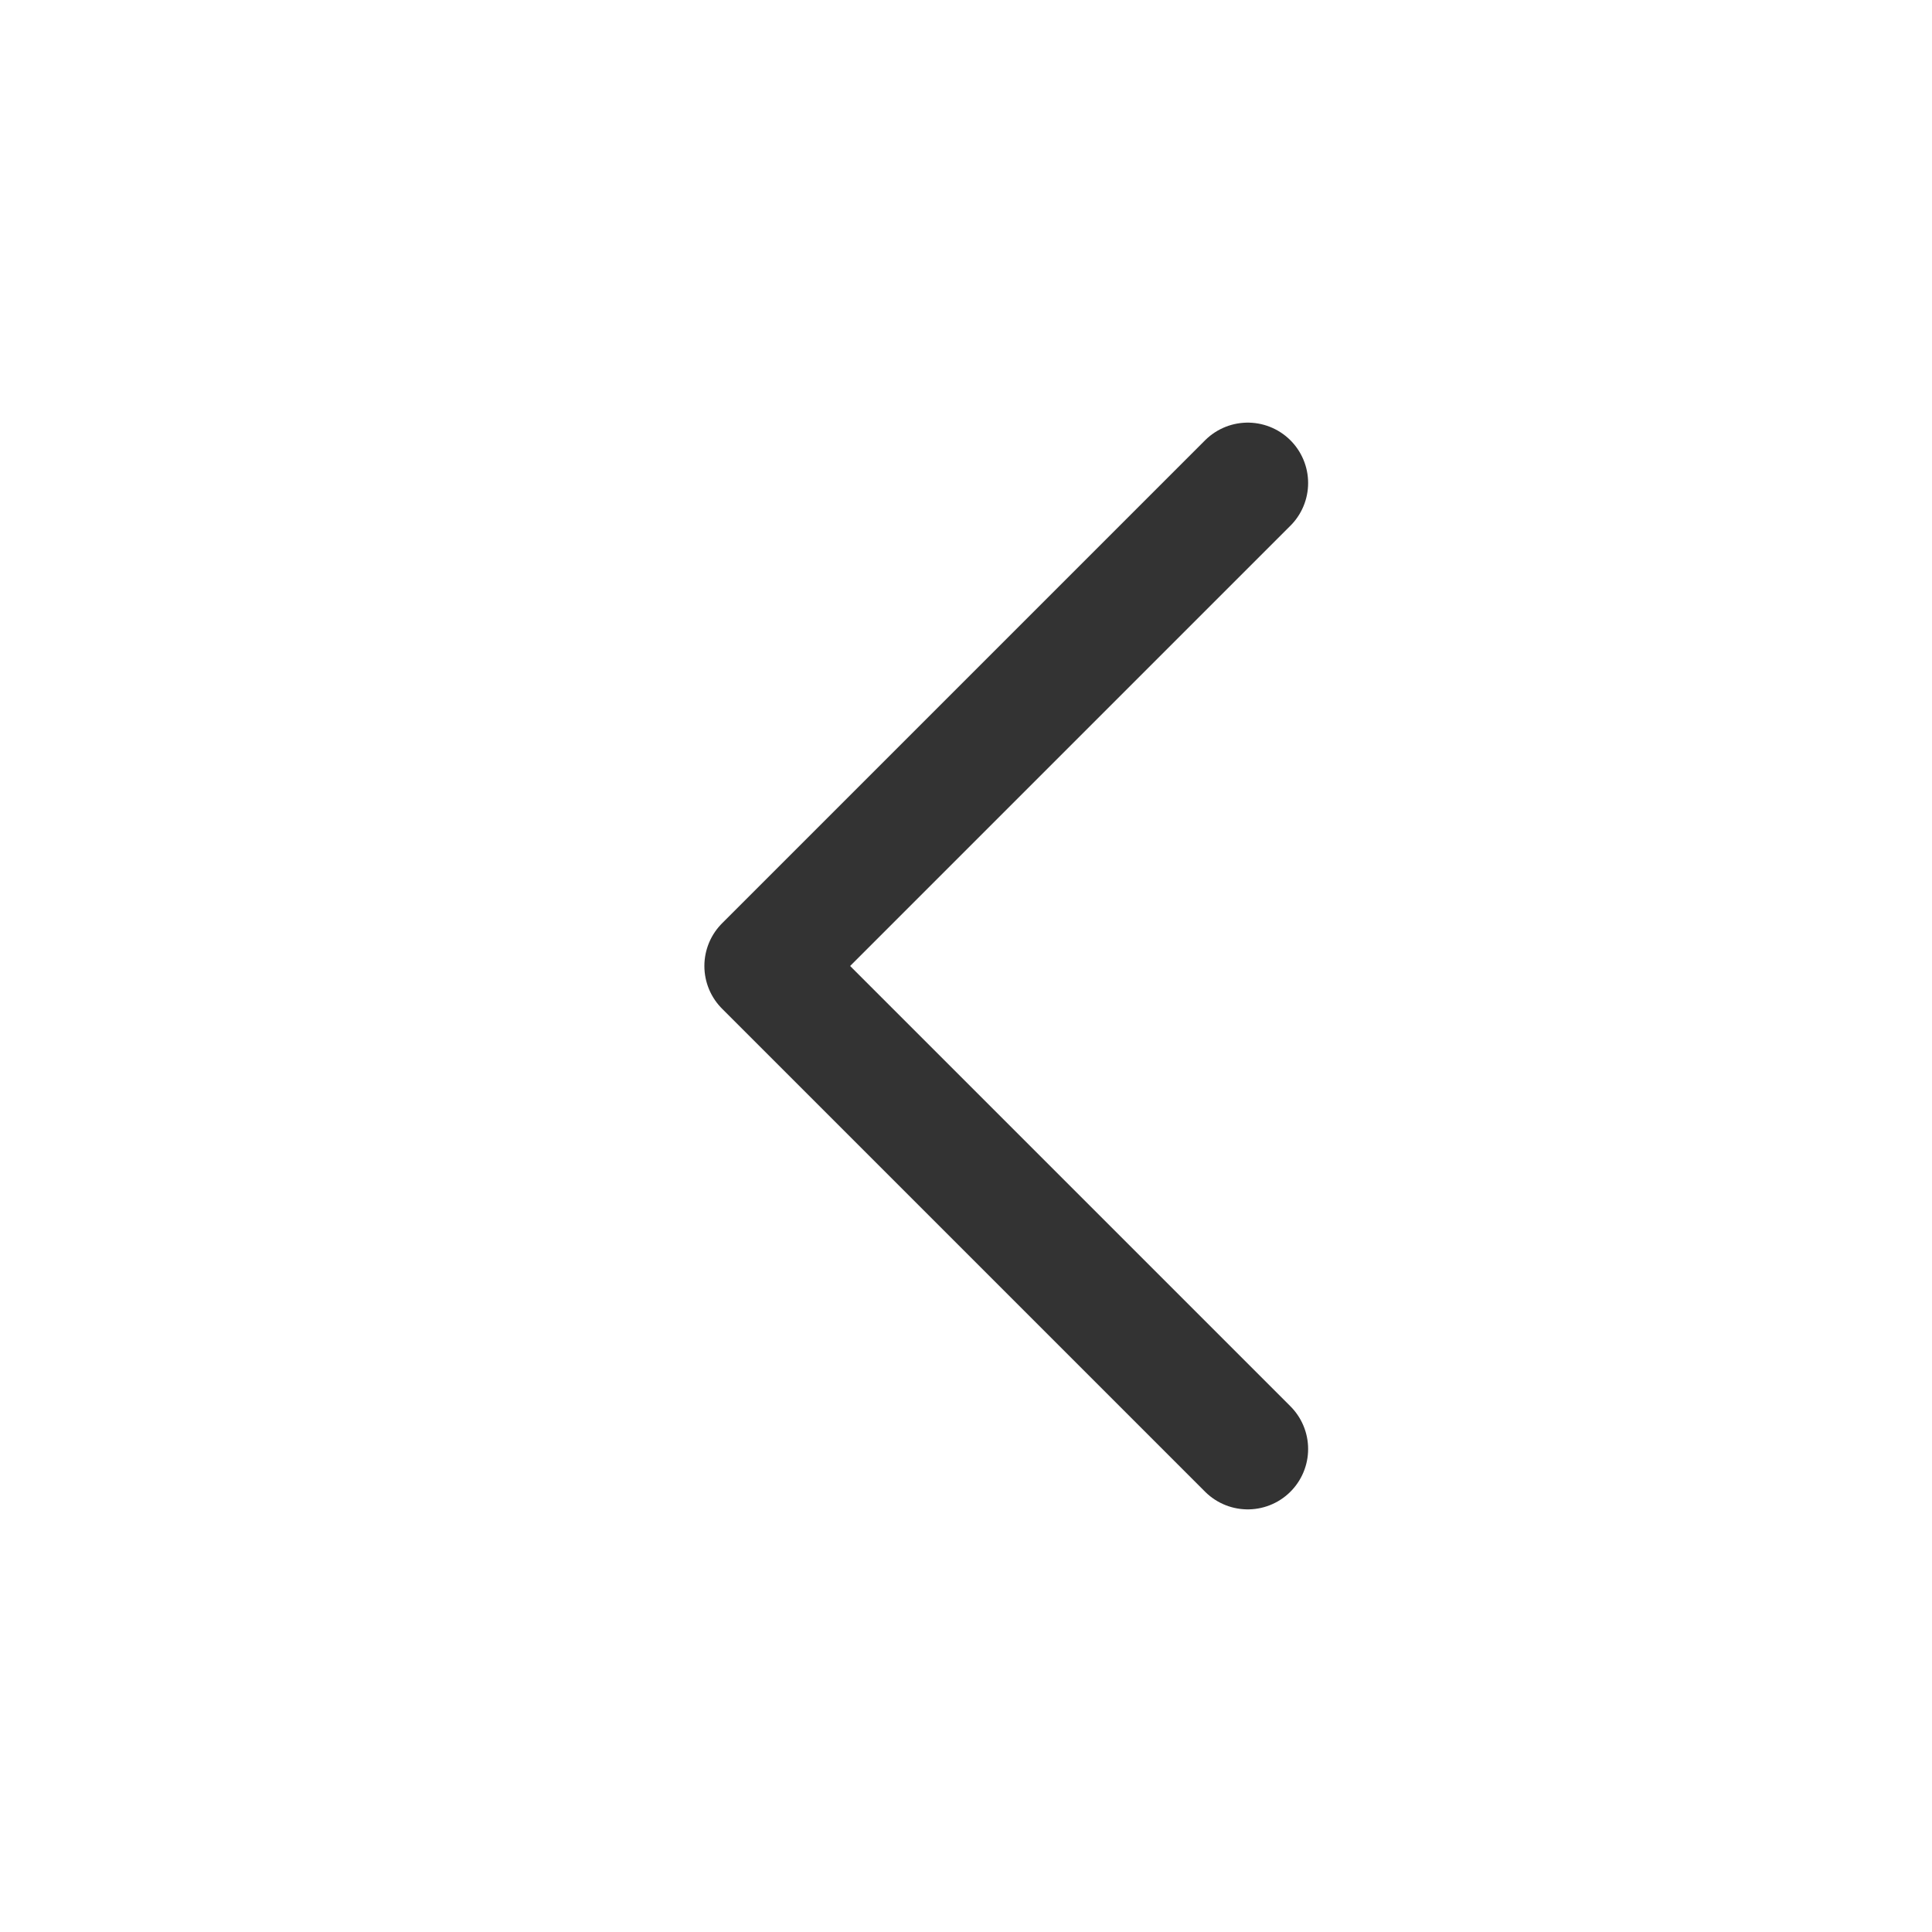
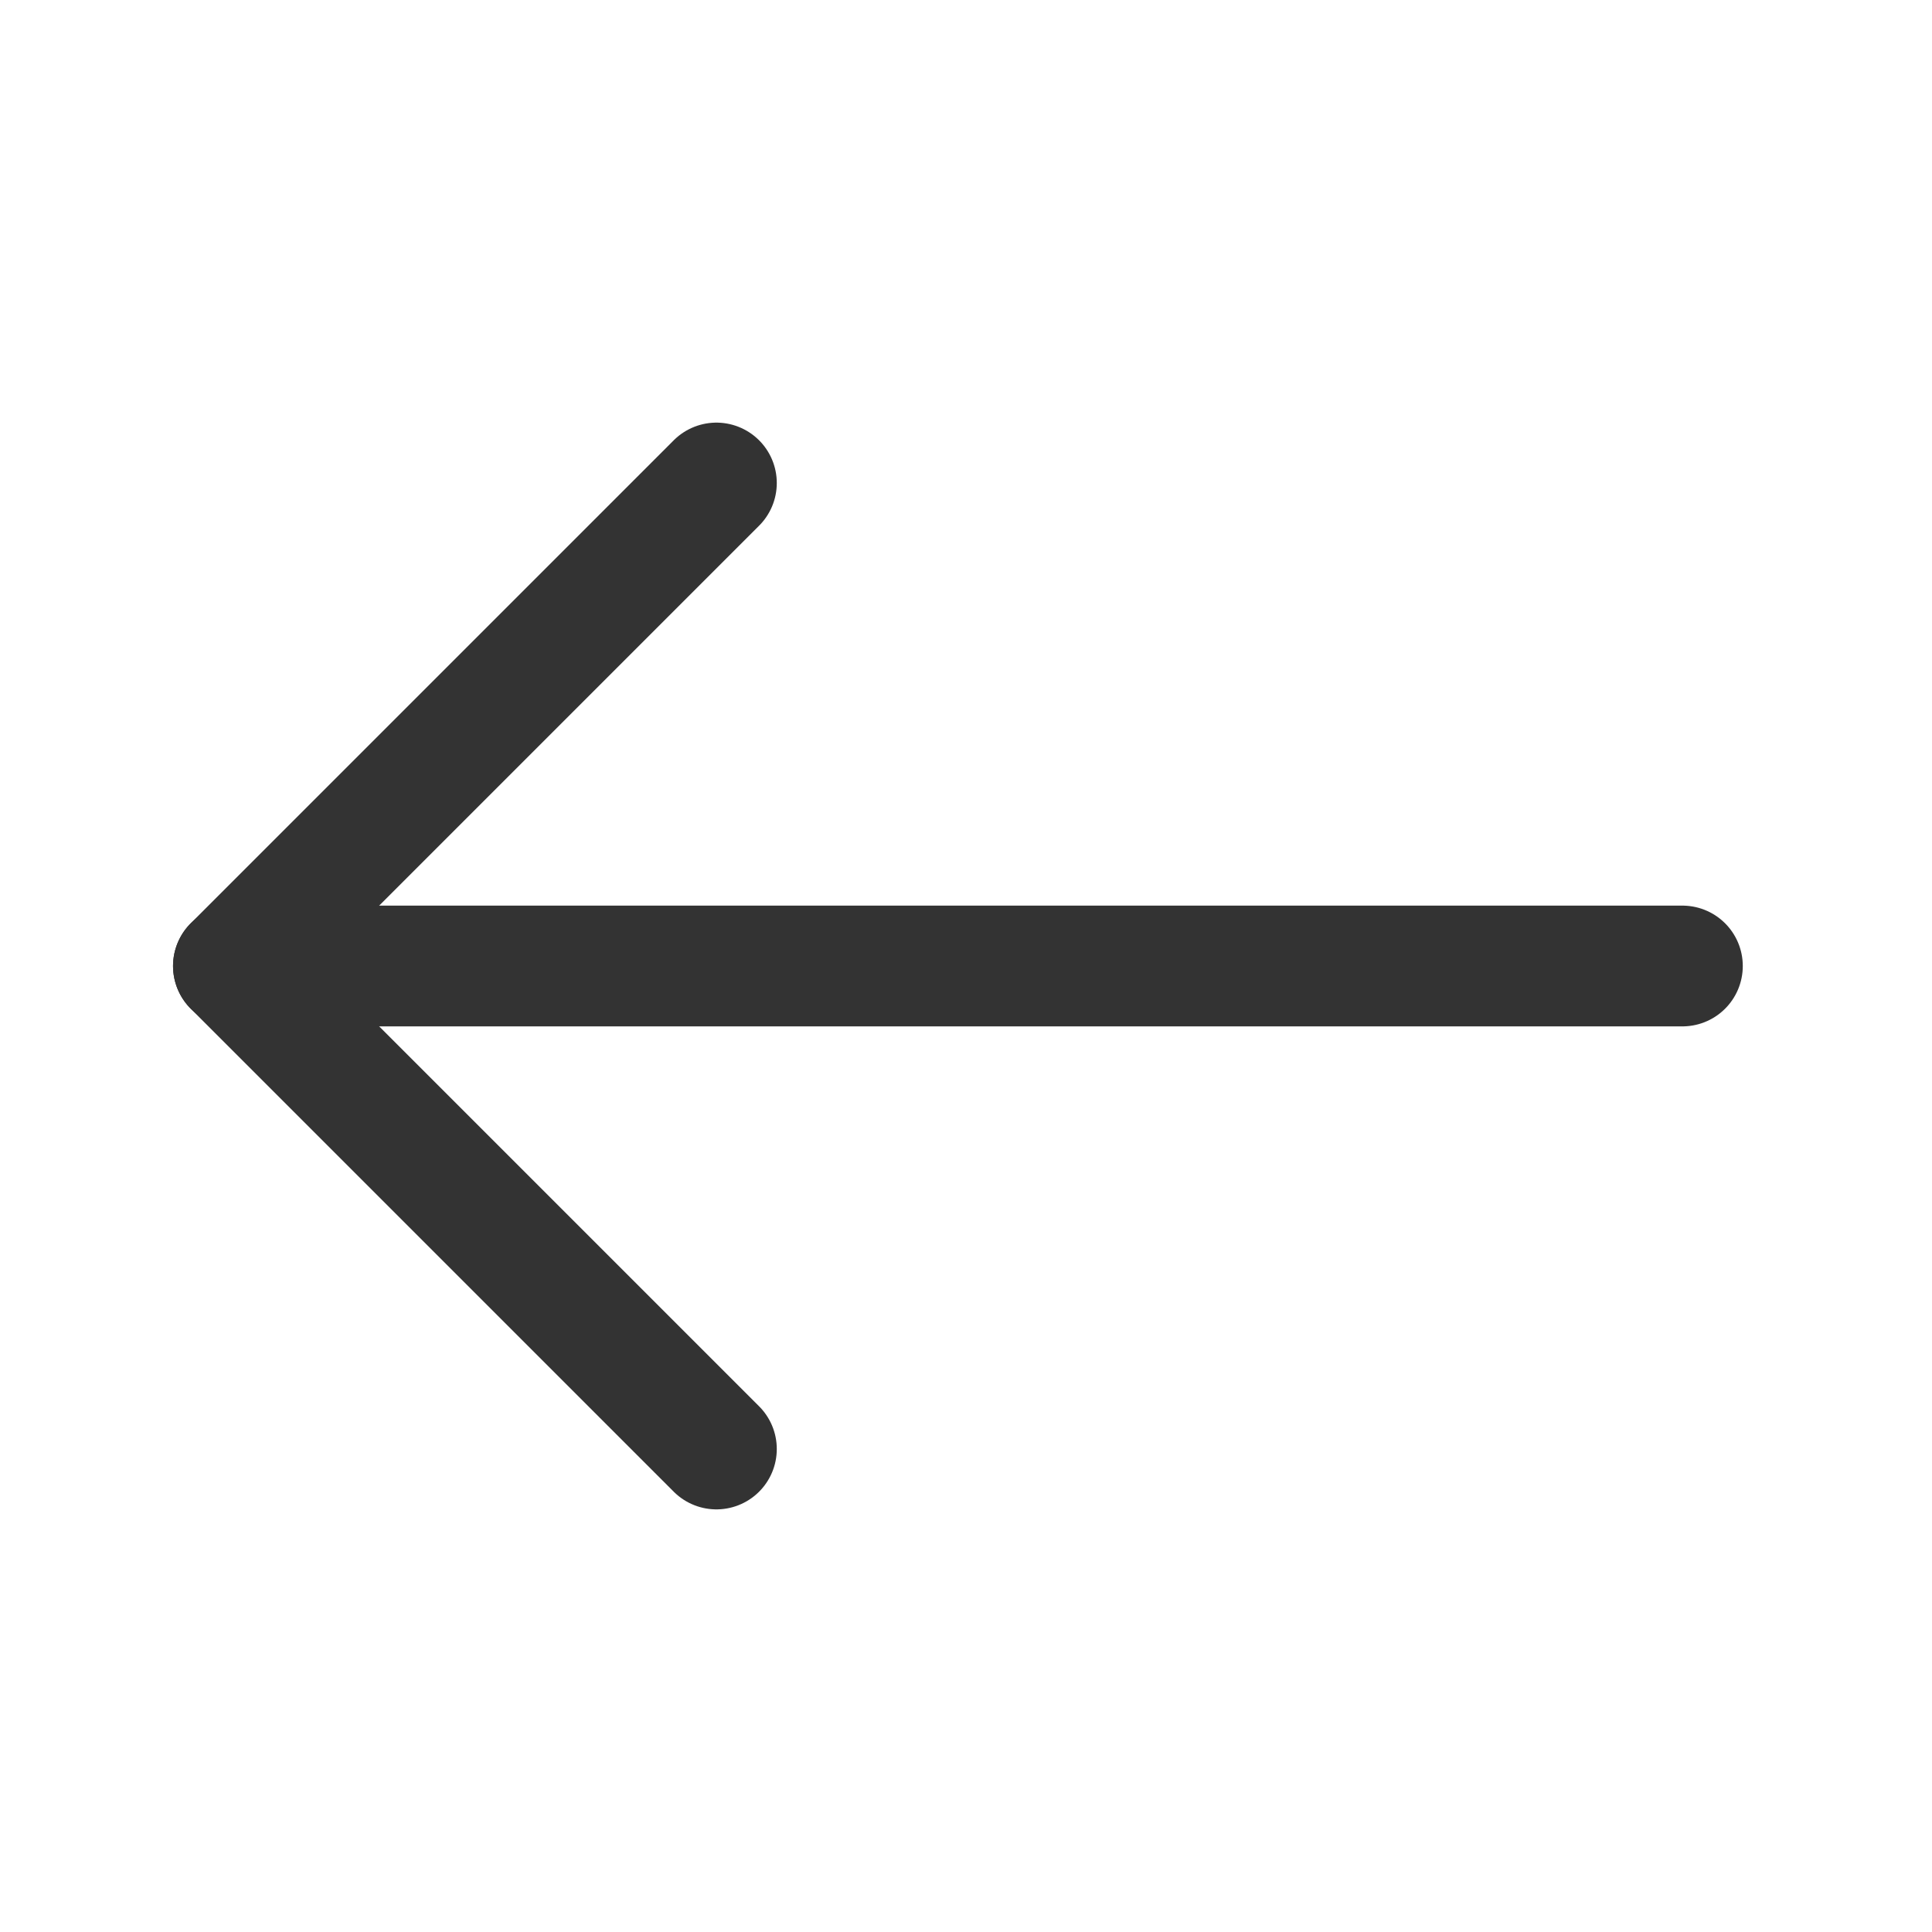
<svg xmlns="http://www.w3.org/2000/svg" width="27" height="27" viewBox="0 0 48 48" fill="none">
-   <path d="M31 36L19 24L31 12" stroke="#333" stroke-width="3" stroke-linecap="round" stroke-linejoin="round" />
+   <path d="M5.799 24H41.799" stroke="#333" stroke-width="3" stroke-linecap="round" stroke-linejoin="round" />
+   <path d="M17.799 36L5.799 24L17.799 12" stroke="#333" stroke-width="3" stroke-linecap="round" stroke-linejoin="round" />
</svg>
